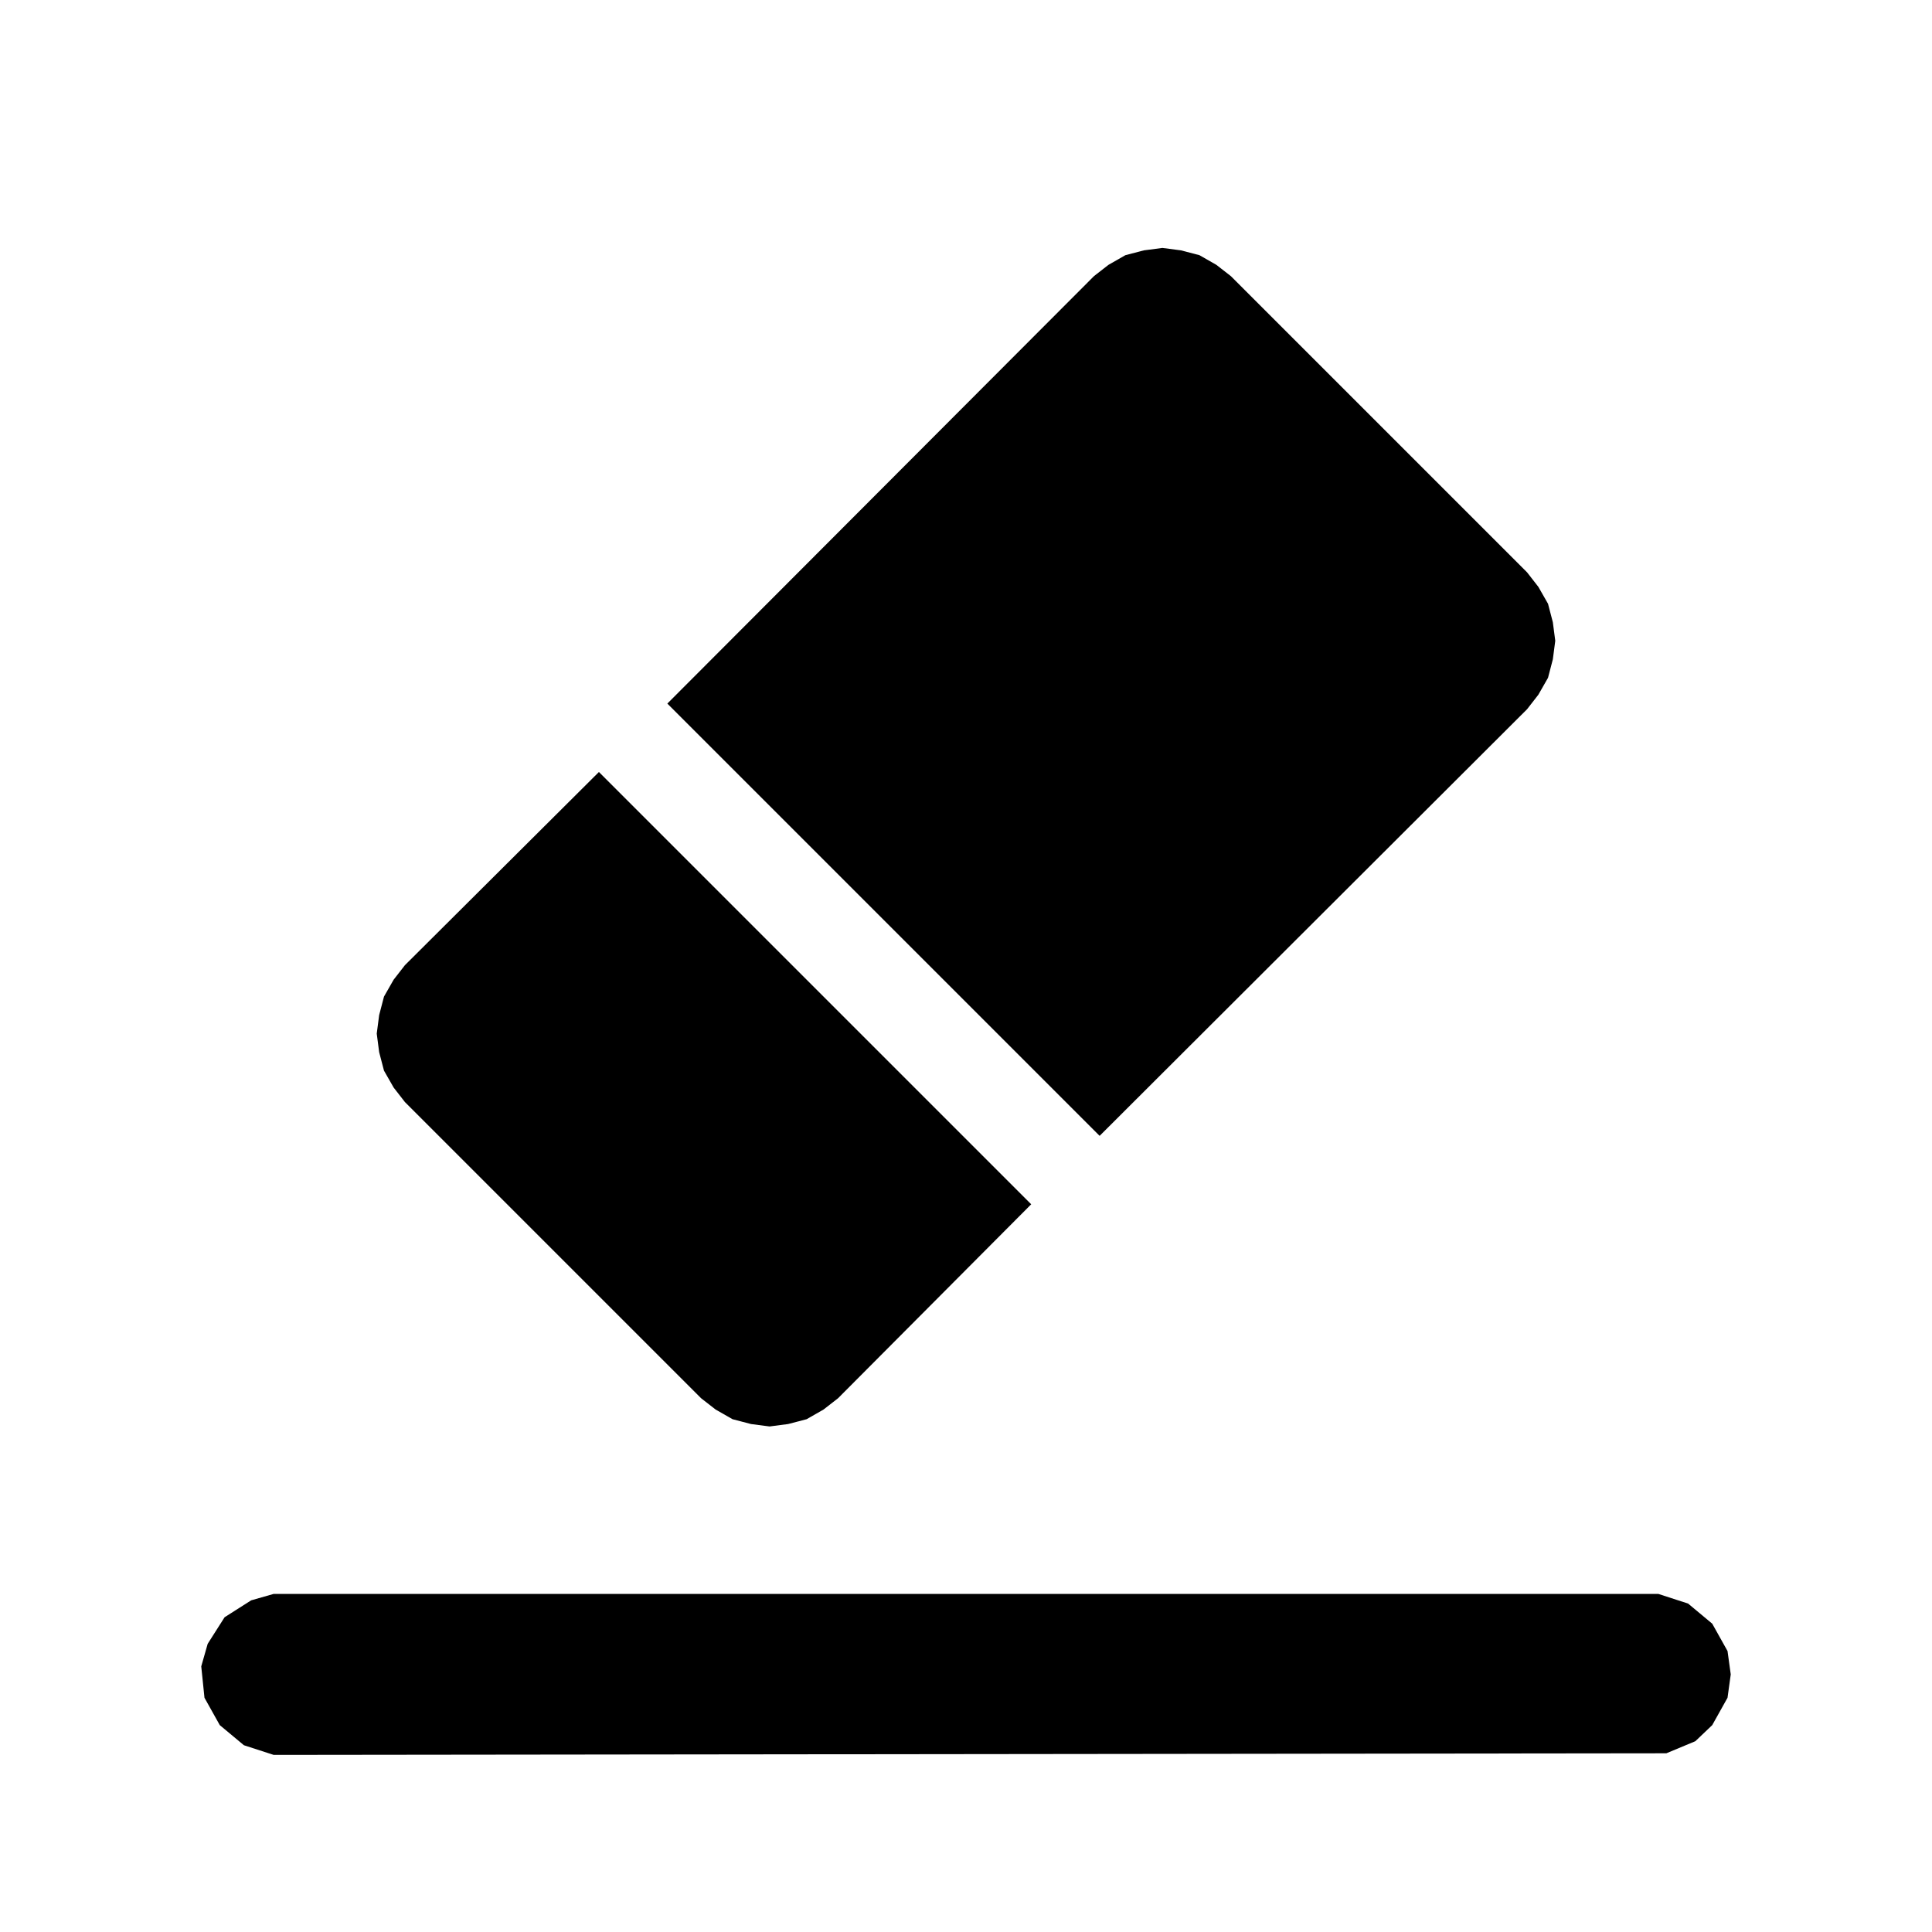
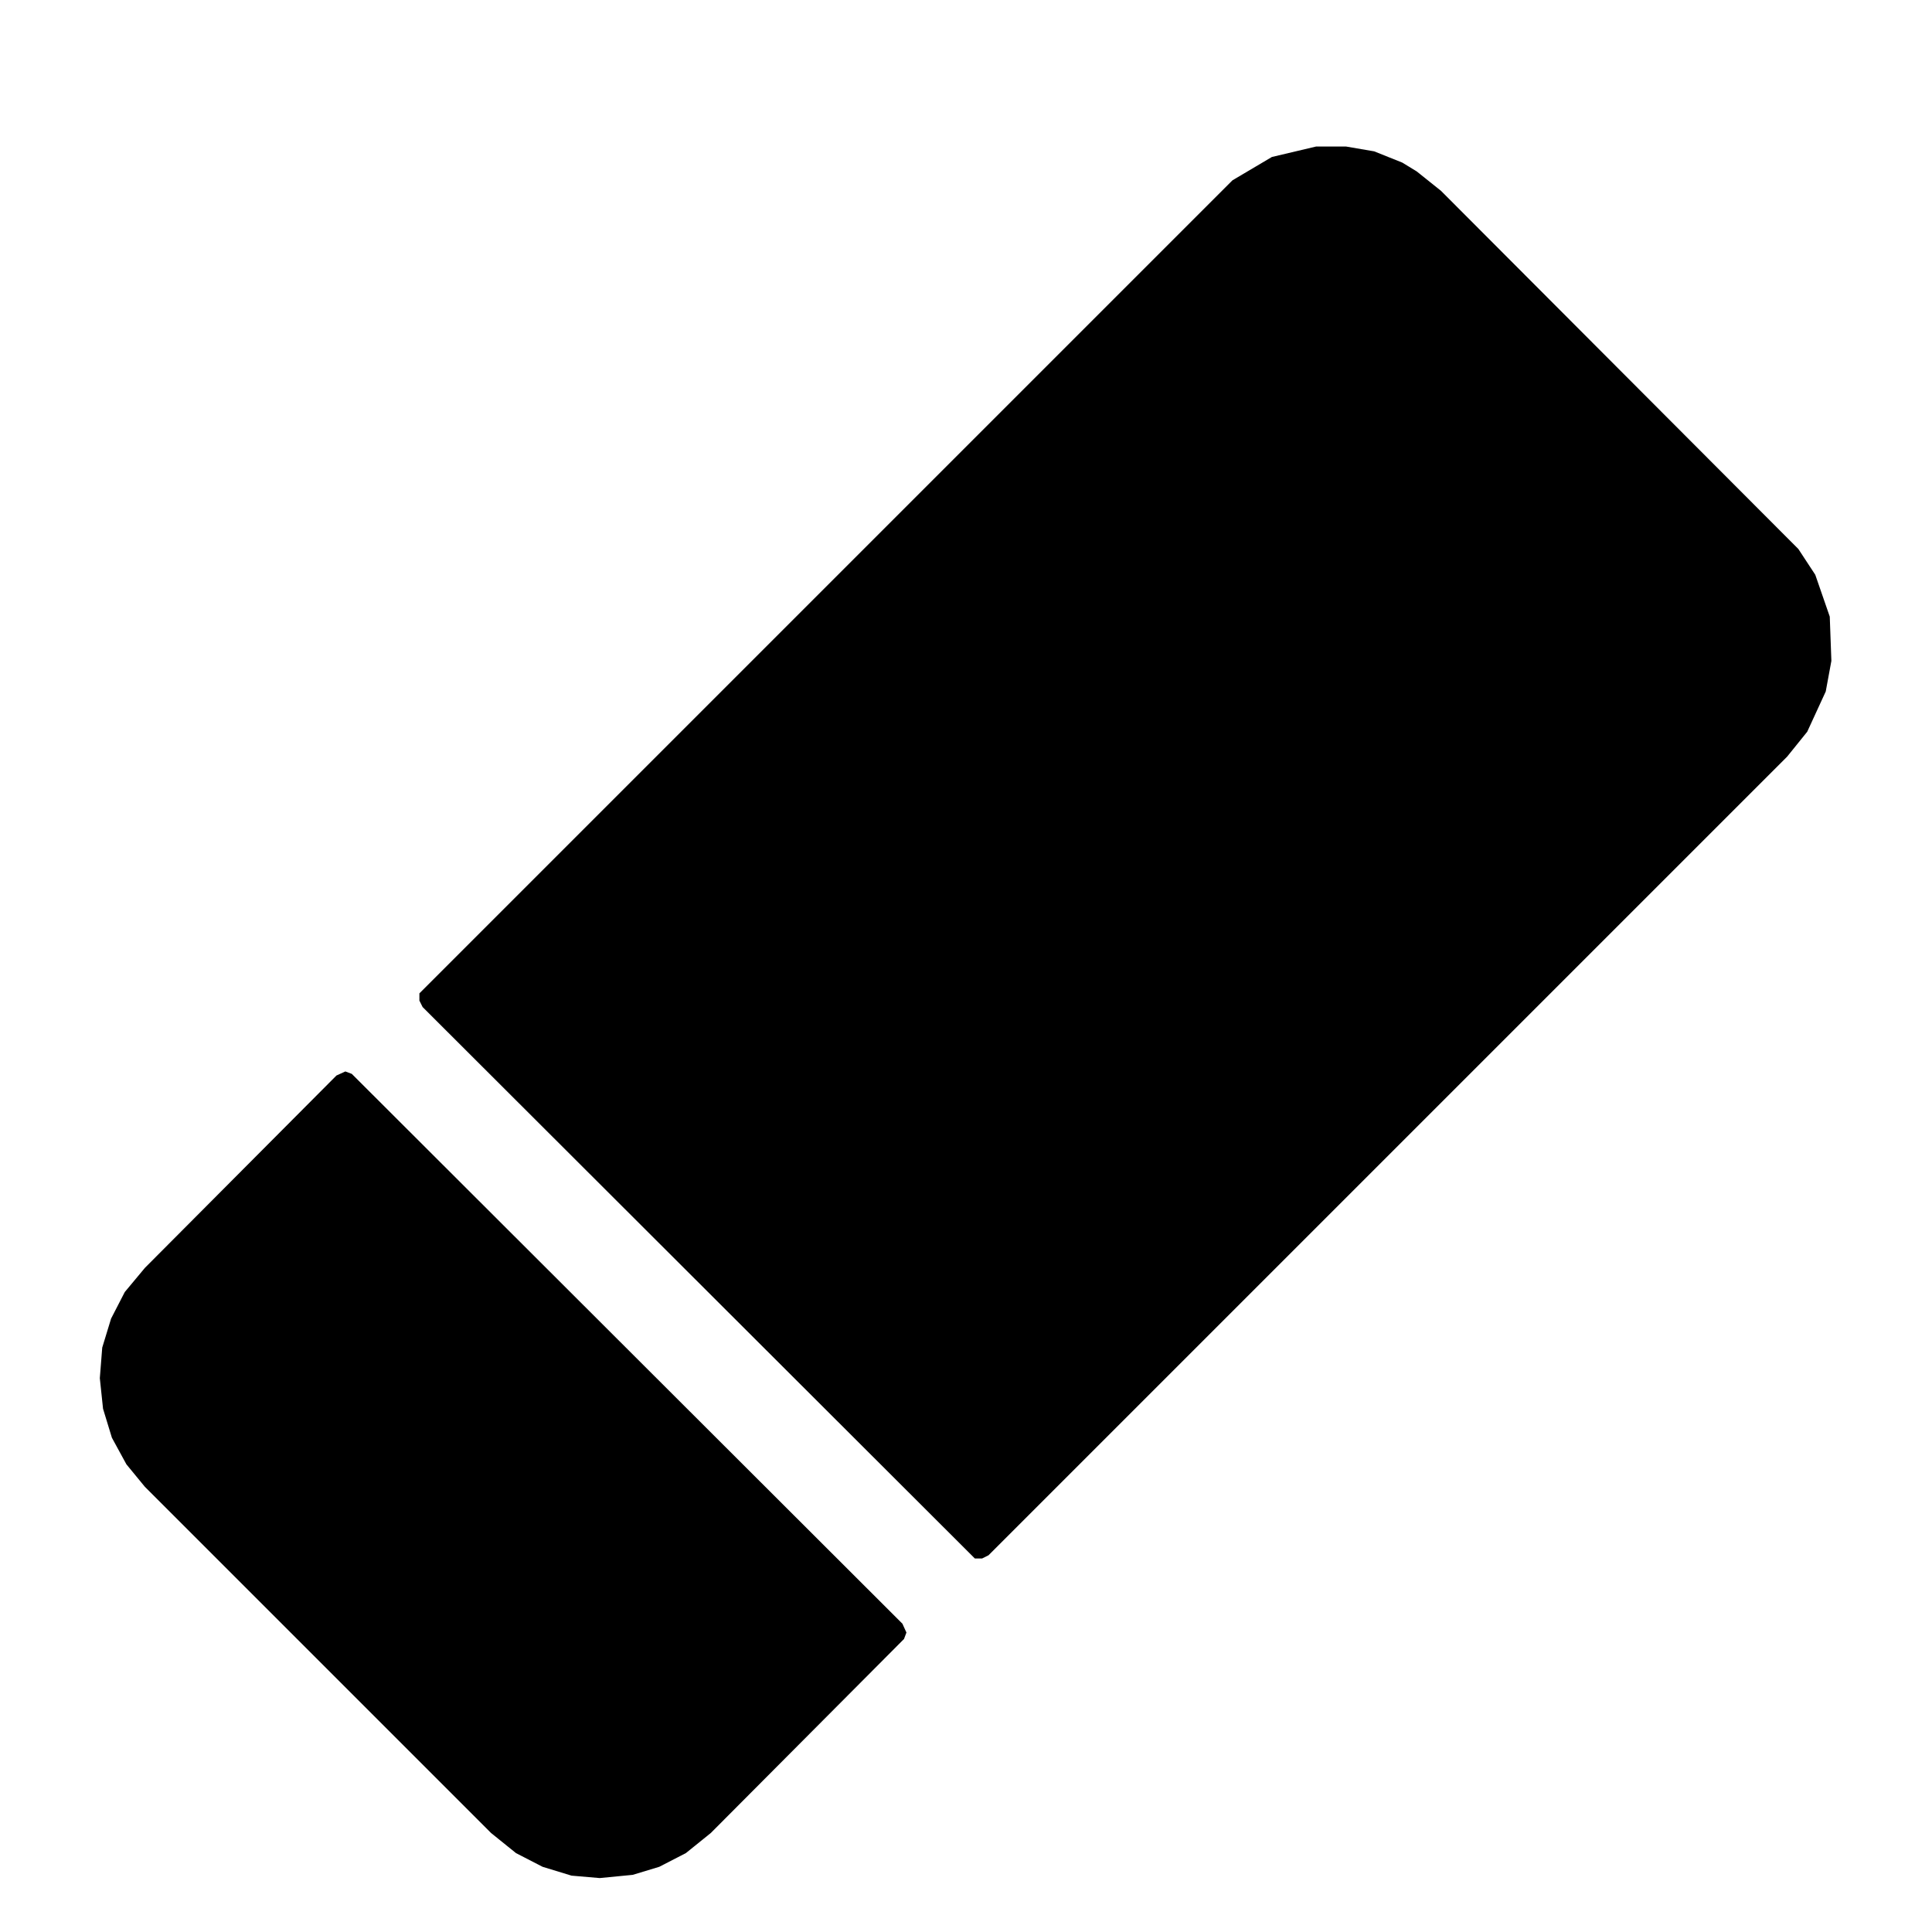
<svg xmlns="http://www.w3.org/2000/svg" viewBox="0 0 24 24">
-   <path fill="currentColor" fill-rule="evenodd" d="M14.9 3.17L14.67 3.11L14.44 3.08L14.21 3.11L13.98 3.17L13.77 3.29L13.59 3.43L8.29 8.74L13.66 14.11L18.97 8.81L19.11 8.63L19.23 8.42L19.29 8.19L19.32 7.96L19.29 7.73L19.23 7.5L19.11 7.29L18.97 7.11L15.29 3.43L15.11 3.29ZM4.77 12.38L4.71 12.61L4.68 12.84L4.71 13.07L4.77 13.3L4.89 13.51L5.03 13.69L8.71 17.37L8.89 17.51L9.1 17.63L9.33 17.69L9.56 17.72L9.79 17.69L10.02 17.63L10.23 17.51L10.41 17.37L12.81 14.96L7.44 9.59L5.03 11.99L4.89 12.17ZM20.7 21.78L21.06 21.63L21.27 21.43L21.46 21.09L21.5 20.8L21.46 20.51L21.27 20.17L20.97 19.92L20.6 19.8L3.4 19.8L3.12 19.88L2.79 20.09L2.58 20.42L2.5 20.7L2.54 21.09L2.73 21.43L3.03 21.68L3.4 21.8Z" />
+   <path fill="currentColor" fill-rule="evenodd" d="M17.6 2.13L17.42 2.02L17.07 1.88L16.72 1.82L16.35 1.82L15.8 1.95L15.31 2.24L5.21 12.34L5.21 12.43L5.25 12.51L12.11 19.36L12.2 19.36L12.28 19.32L22.2 9.4L22.45 9.09L22.68 8.59L22.75 8.21L22.73 7.66L22.55 7.14L22.34 6.82L17.9 2.37ZM4.18 13.36L1.8 15.75L1.55 16.05L1.38 16.38L1.27 16.74L1.24 17.12L1.28 17.5L1.39 17.86L1.57 18.19L1.8 18.47L6.1 22.77L6.41 23.02L6.74 23.19L7.1 23.3L7.45 23.33L7.86 23.29L8.19 23.19L8.52 23.02L8.83 22.77L11.23 20.36L11.26 20.28L11.21 20.17L4.37 13.34L4.29 13.31Z" />
</svg>
